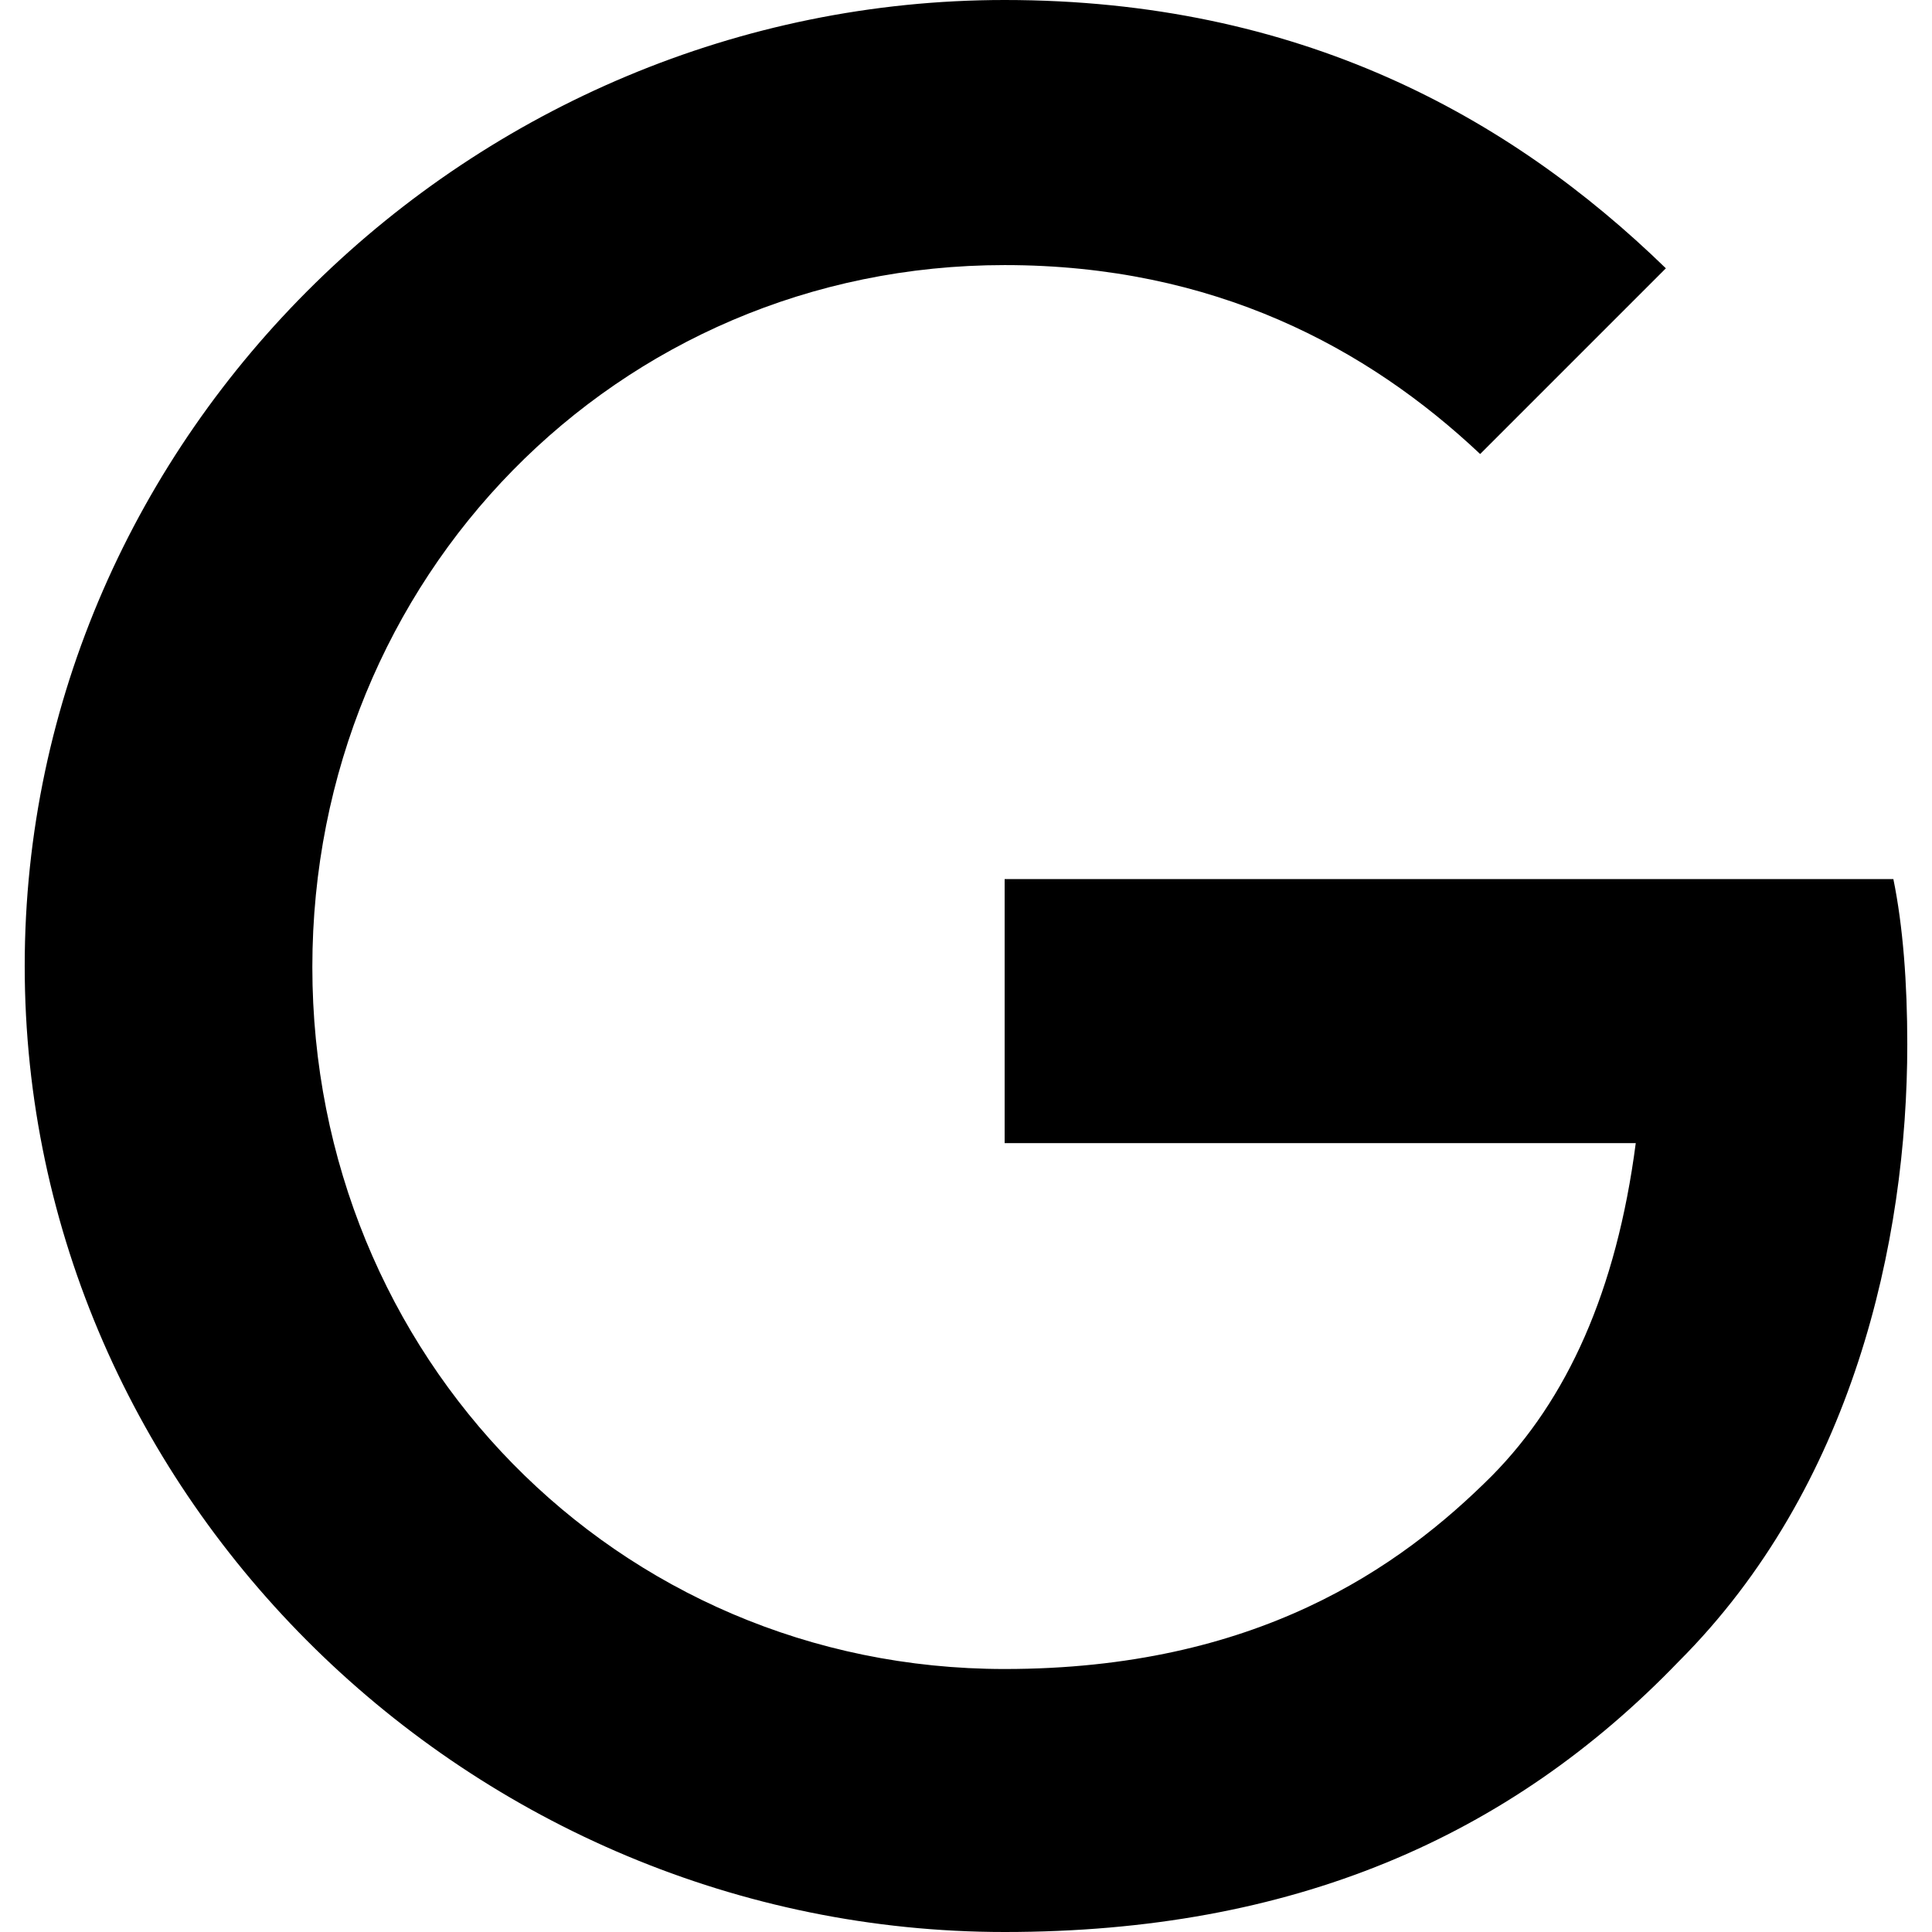
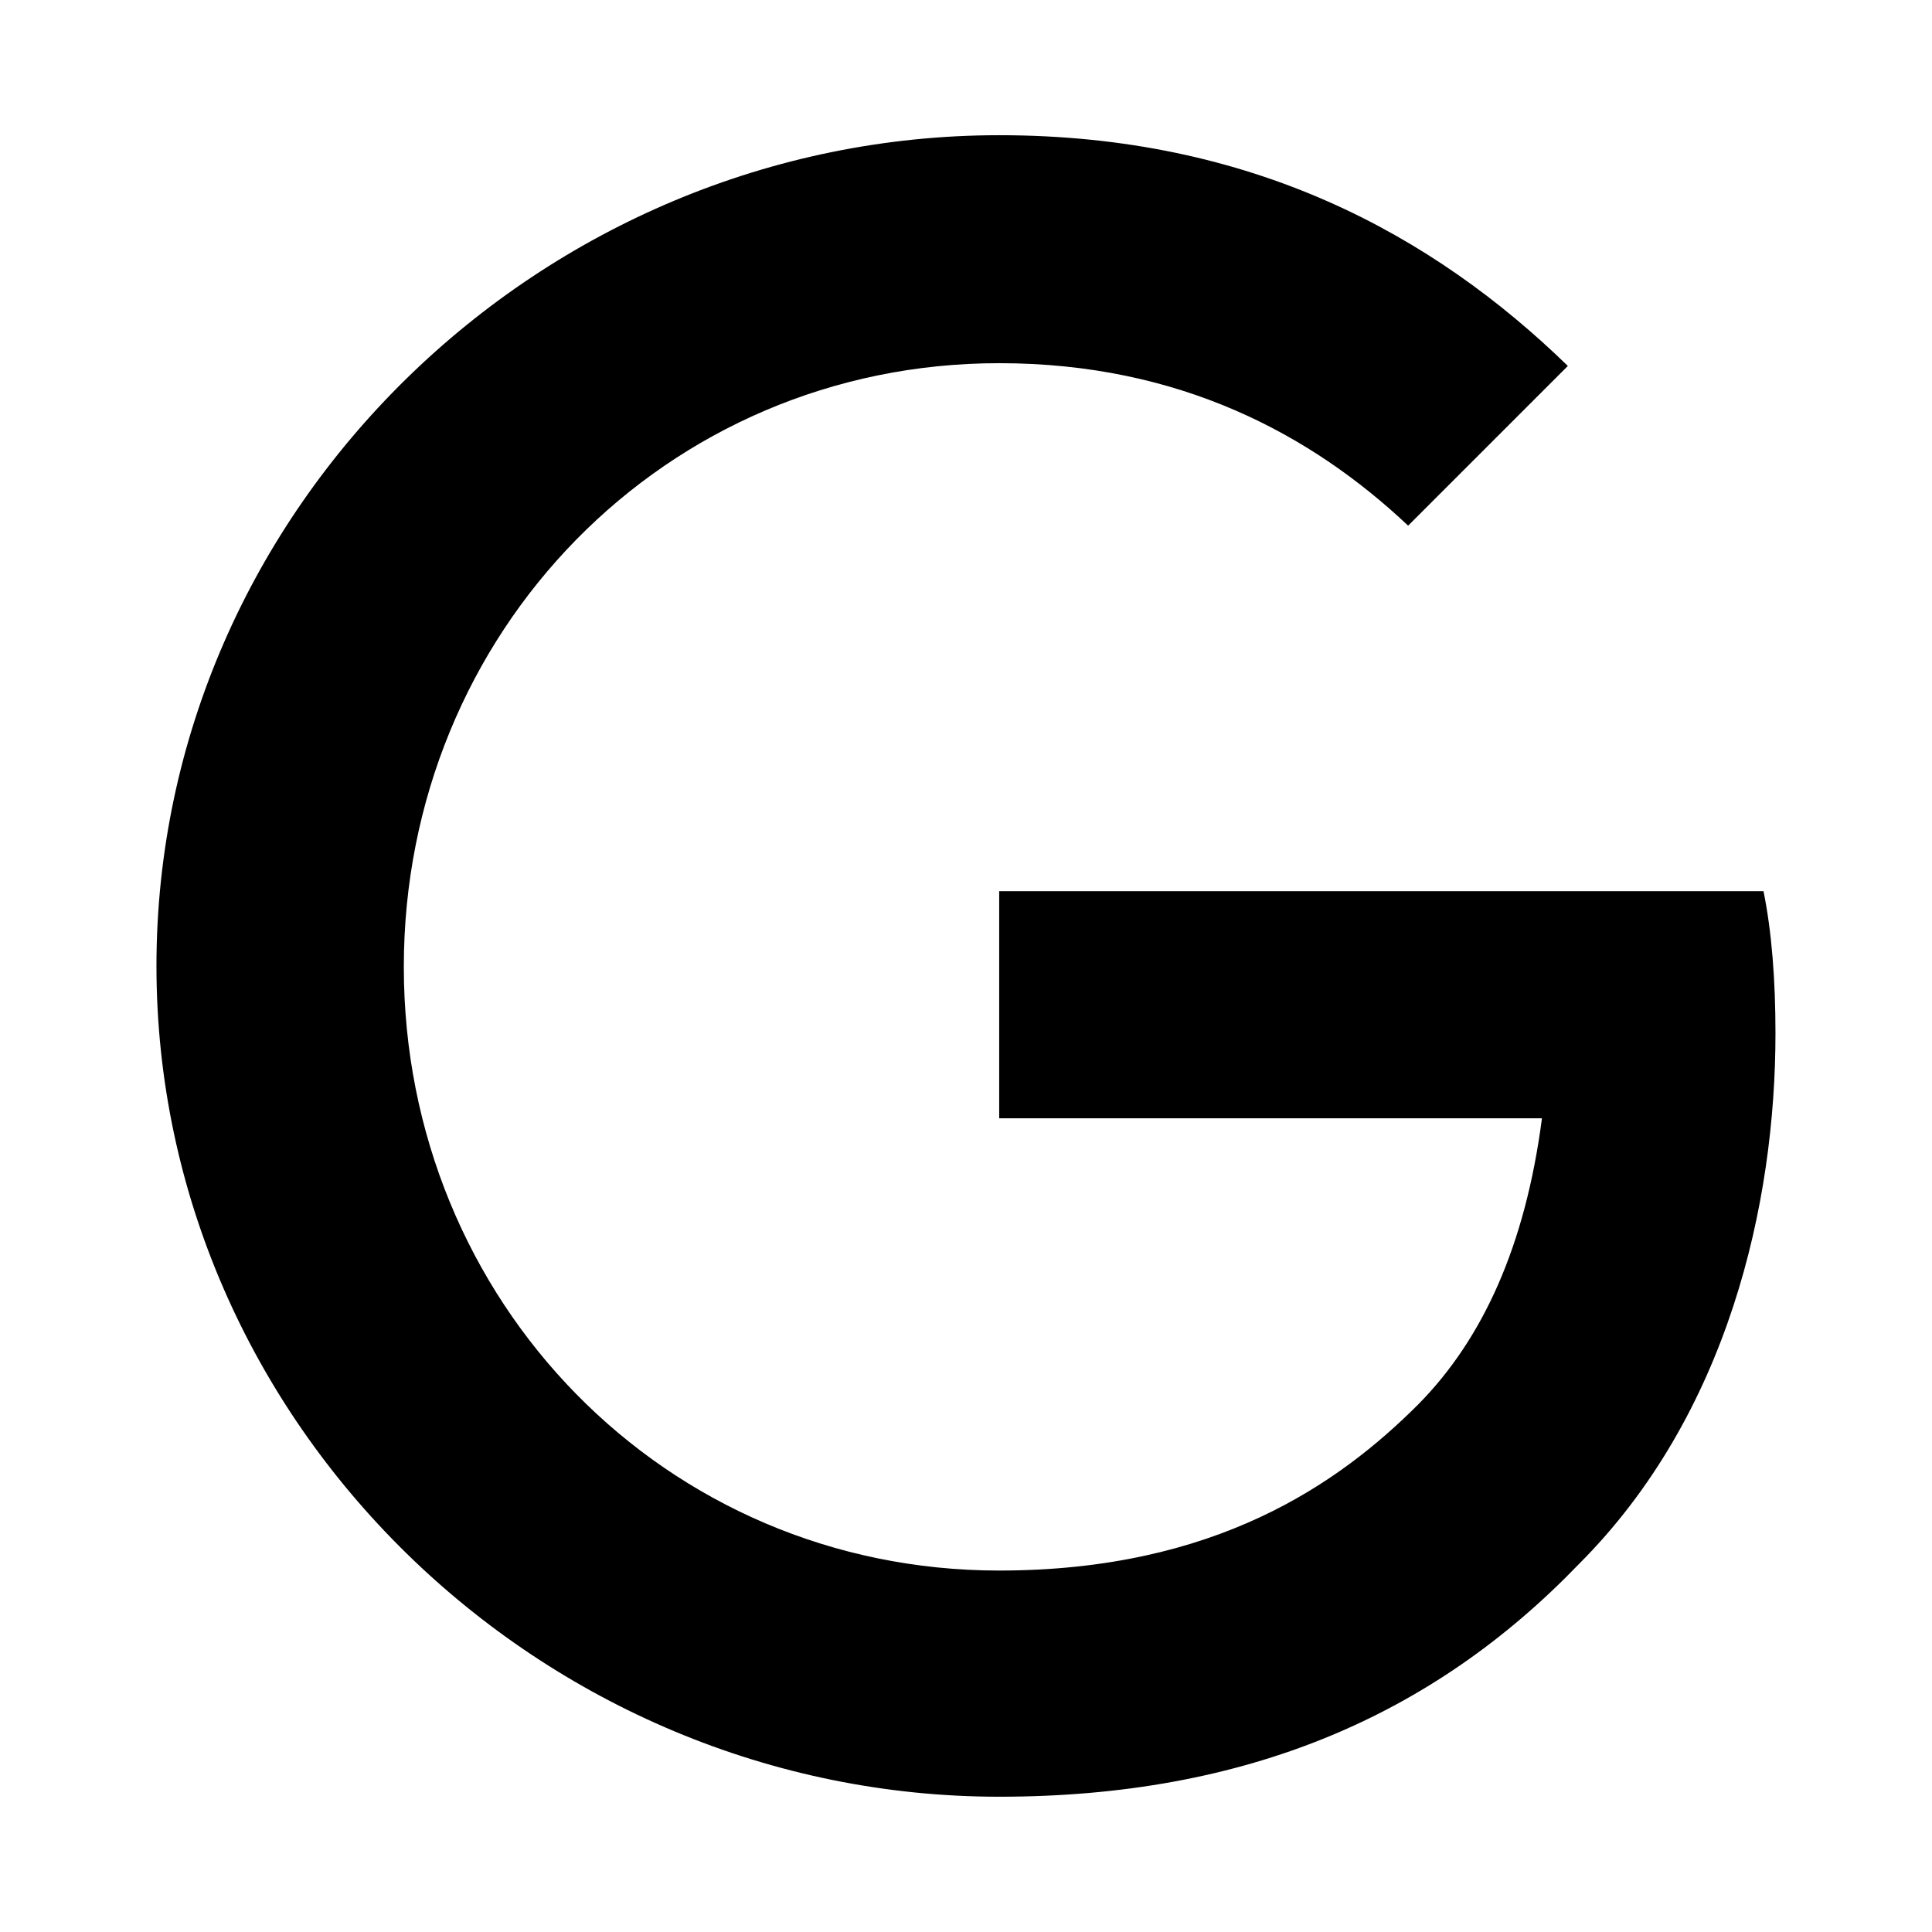
- <svg xmlns="http://www.w3.org/2000/svg" fill="currentColor" role="img" viewBox="0 0 24 24">
+ <svg xmlns="http://www.w3.org/2000/svg" fill="currentColor" role="img" viewBox="-1.953 -1.953 27.907 27.907">
  <path d="M12.48 10.92v3.28h7.84c-.24 1.84-.853 3.187-1.787 4.133-1.147 1.147-2.933 2.4-6.053 2.4-4.827 0-8.6-3.893-8.6-8.72s3.773-8.72 8.6-8.72c2.6 0 4.507 1.027 5.907 2.347l2.307-2.307C18.747 1.44 16.133 0 12.48 0 5.867 0 .307 5.387.307 12s5.56 12 12.173 12c3.573 0 6.267-1.173 8.373-3.36 2.16-2.16 2.84-5.213 2.84-7.667 0-.76-.053-1.467-.173-2.053H12.48z" />
</svg>
